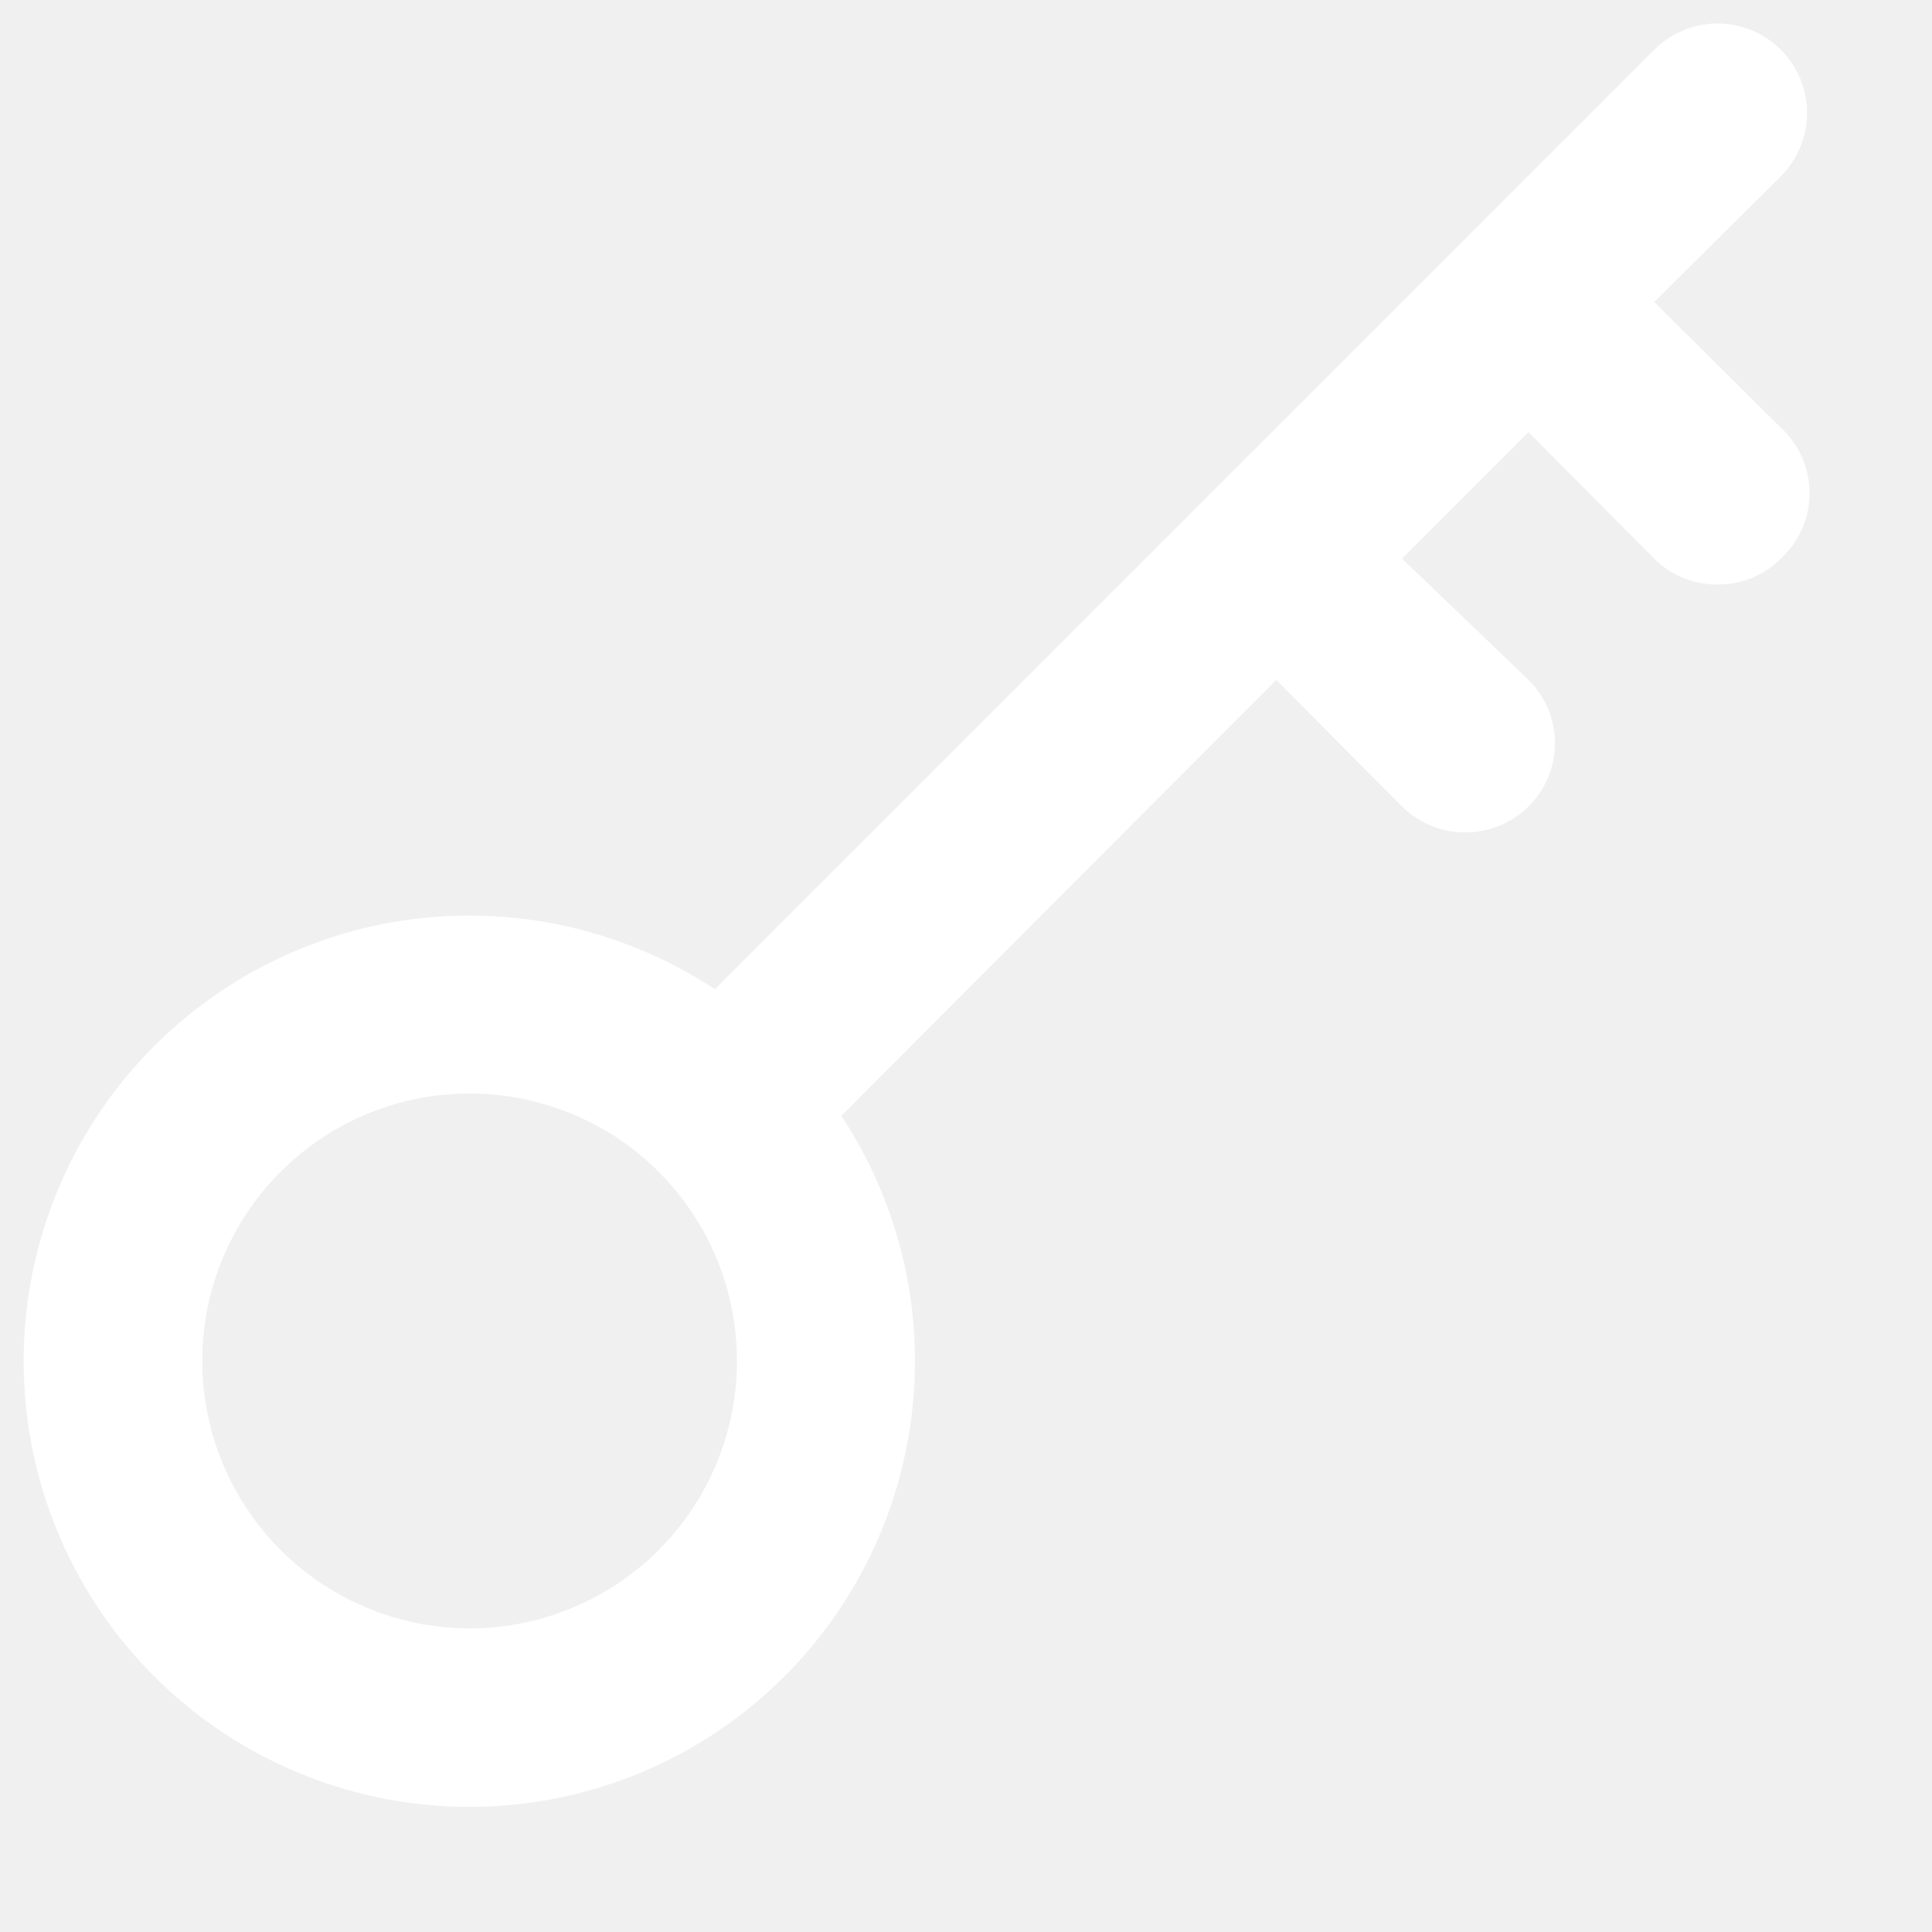
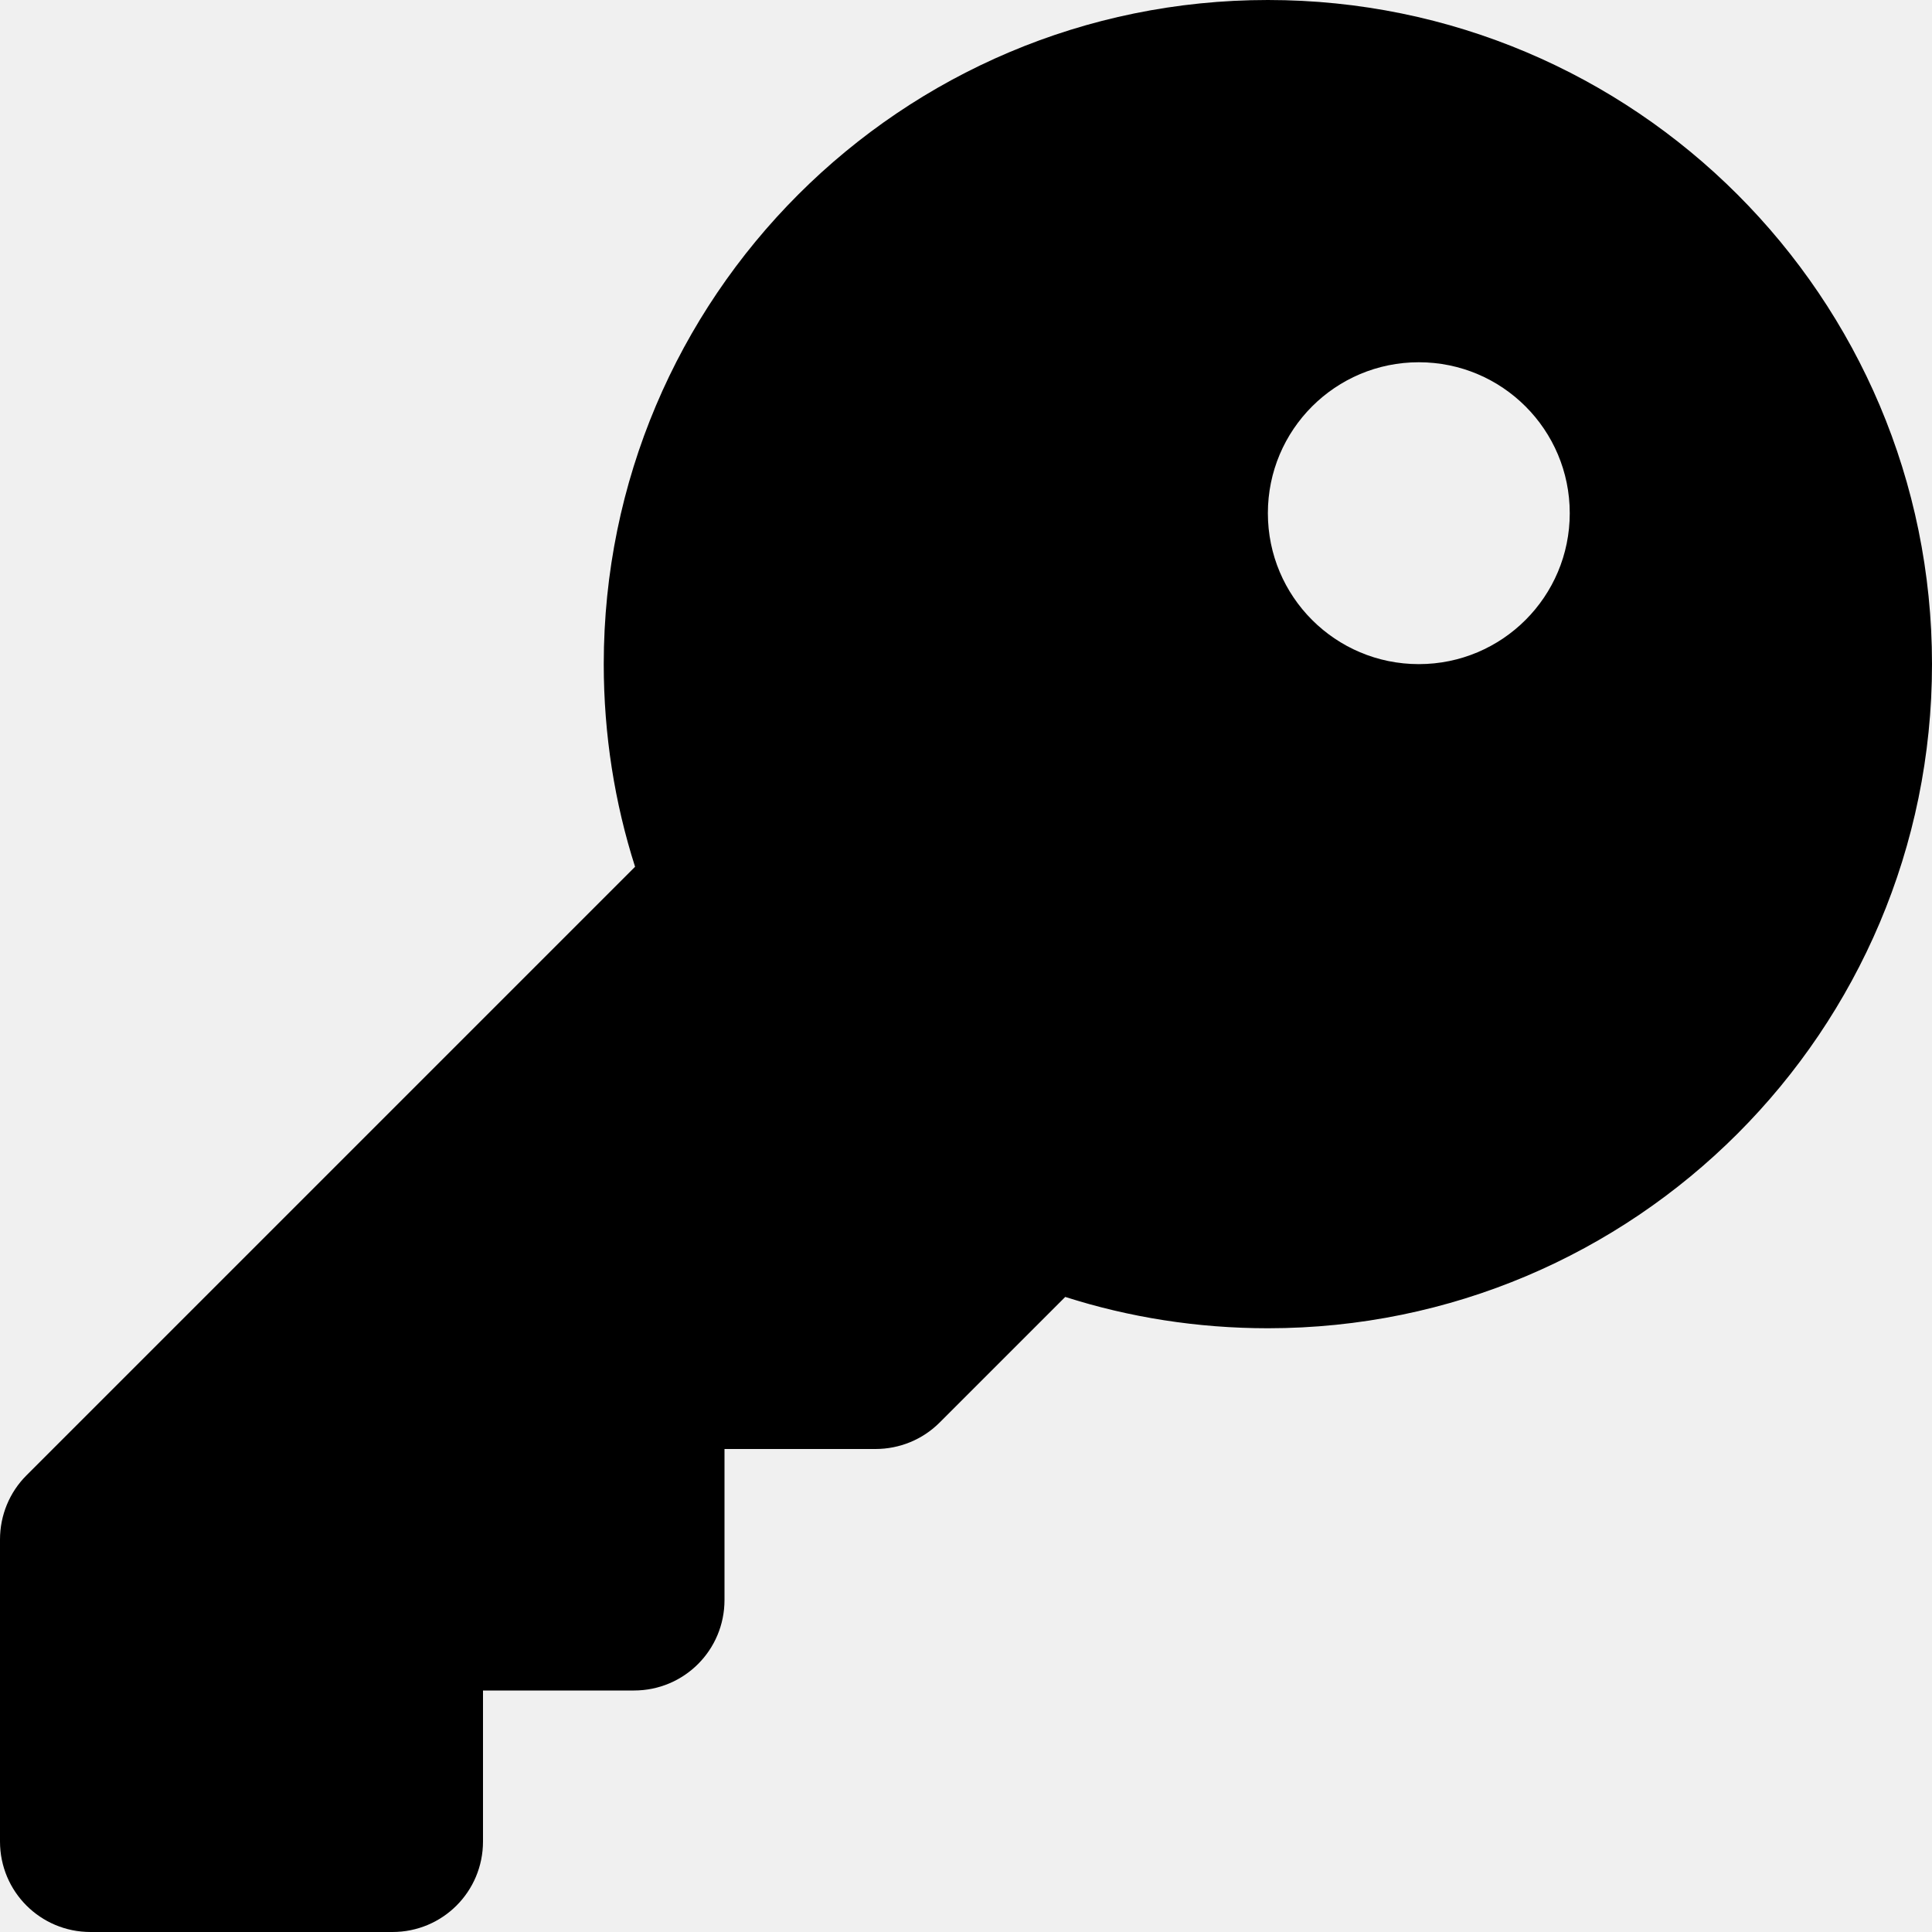
- <svg xmlns="http://www.w3.org/2000/svg" width="13" height="13" viewBox="0 0 13 13" fill="none">
-   <path d="M11.983 2.878L11.131 2.032L11.983 1.186C12.096 1.073 12.159 0.92 12.159 0.76C12.159 0.601 12.096 0.447 11.983 0.335C11.87 0.222 11.717 0.158 11.557 0.158C11.397 0.158 11.244 0.222 11.131 0.335L4.81 6.656C4.189 6.247 3.439 6.083 2.705 6.195C1.971 6.307 1.304 6.688 0.834 7.264C0.365 7.839 0.125 8.569 0.163 9.311C0.201 10.053 0.512 10.755 1.038 11.28C1.563 11.805 2.265 12.117 3.007 12.154C3.749 12.192 4.478 11.953 5.054 11.483C5.629 11.013 6.01 10.347 6.122 9.612C6.235 8.878 6.07 8.128 5.661 7.508L8.588 4.575L9.434 5.427C9.49 5.482 9.556 5.526 9.629 5.556C9.702 5.586 9.781 5.601 9.86 5.601C9.939 5.601 10.017 5.586 10.09 5.556C10.163 5.526 10.229 5.482 10.285 5.427C10.342 5.371 10.386 5.304 10.417 5.231C10.447 5.158 10.463 5.08 10.463 5.001C10.463 4.922 10.447 4.843 10.417 4.77C10.386 4.697 10.342 4.631 10.285 4.575L9.434 3.759L10.285 2.908L11.131 3.759C11.187 3.815 11.254 3.859 11.327 3.889C11.4 3.918 11.478 3.934 11.557 3.933C11.636 3.934 11.714 3.918 11.787 3.889C11.86 3.859 11.927 3.815 11.983 3.759C12.044 3.703 12.092 3.635 12.126 3.559C12.159 3.483 12.176 3.401 12.176 3.318C12.176 3.236 12.159 3.154 12.126 3.078C12.092 3.002 12.044 2.934 11.983 2.878V2.878ZM3.16 10.957C2.804 10.957 2.456 10.851 2.16 10.653C1.865 10.456 1.634 10.175 1.498 9.846C1.362 9.517 1.326 9.155 1.395 8.806C1.465 8.457 1.636 8.136 1.888 7.885C2.139 7.633 2.46 7.462 2.809 7.392C3.158 7.323 3.52 7.359 3.849 7.495C4.178 7.631 4.459 7.862 4.656 8.158C4.854 8.453 4.959 8.801 4.959 9.157C4.959 9.634 4.77 10.092 4.432 10.43C4.095 10.767 3.637 10.957 3.16 10.957Z" fill="white" />
+ <svg xmlns="http://www.w3.org/2000/svg" viewBox="0 0 512 512">
+   <path d="M336 352c97.2 0 176-78.8 176-176S433.2 0 336 0S160 78.8 160 176c0 18.7 2.9 36.8 8.3 53.7L7 391c-4.5 4.5-7 10.6-7 17v80c0 13.3 10.7 24 24 24h80c13.3 0 24-10.7 24-24V448h40c13.3 0 24-10.7 24-24V384h40c6.4 0 12.5-2.5 17-7l33.3-33.3c16.9 5.4 35 8.3 53.7 8.3zm40-176c-22.1 0-40-17.9-40-40s17.9-40 40-40s40 17.9 40 40s-17.9 40-40 40z" />
</svg>
